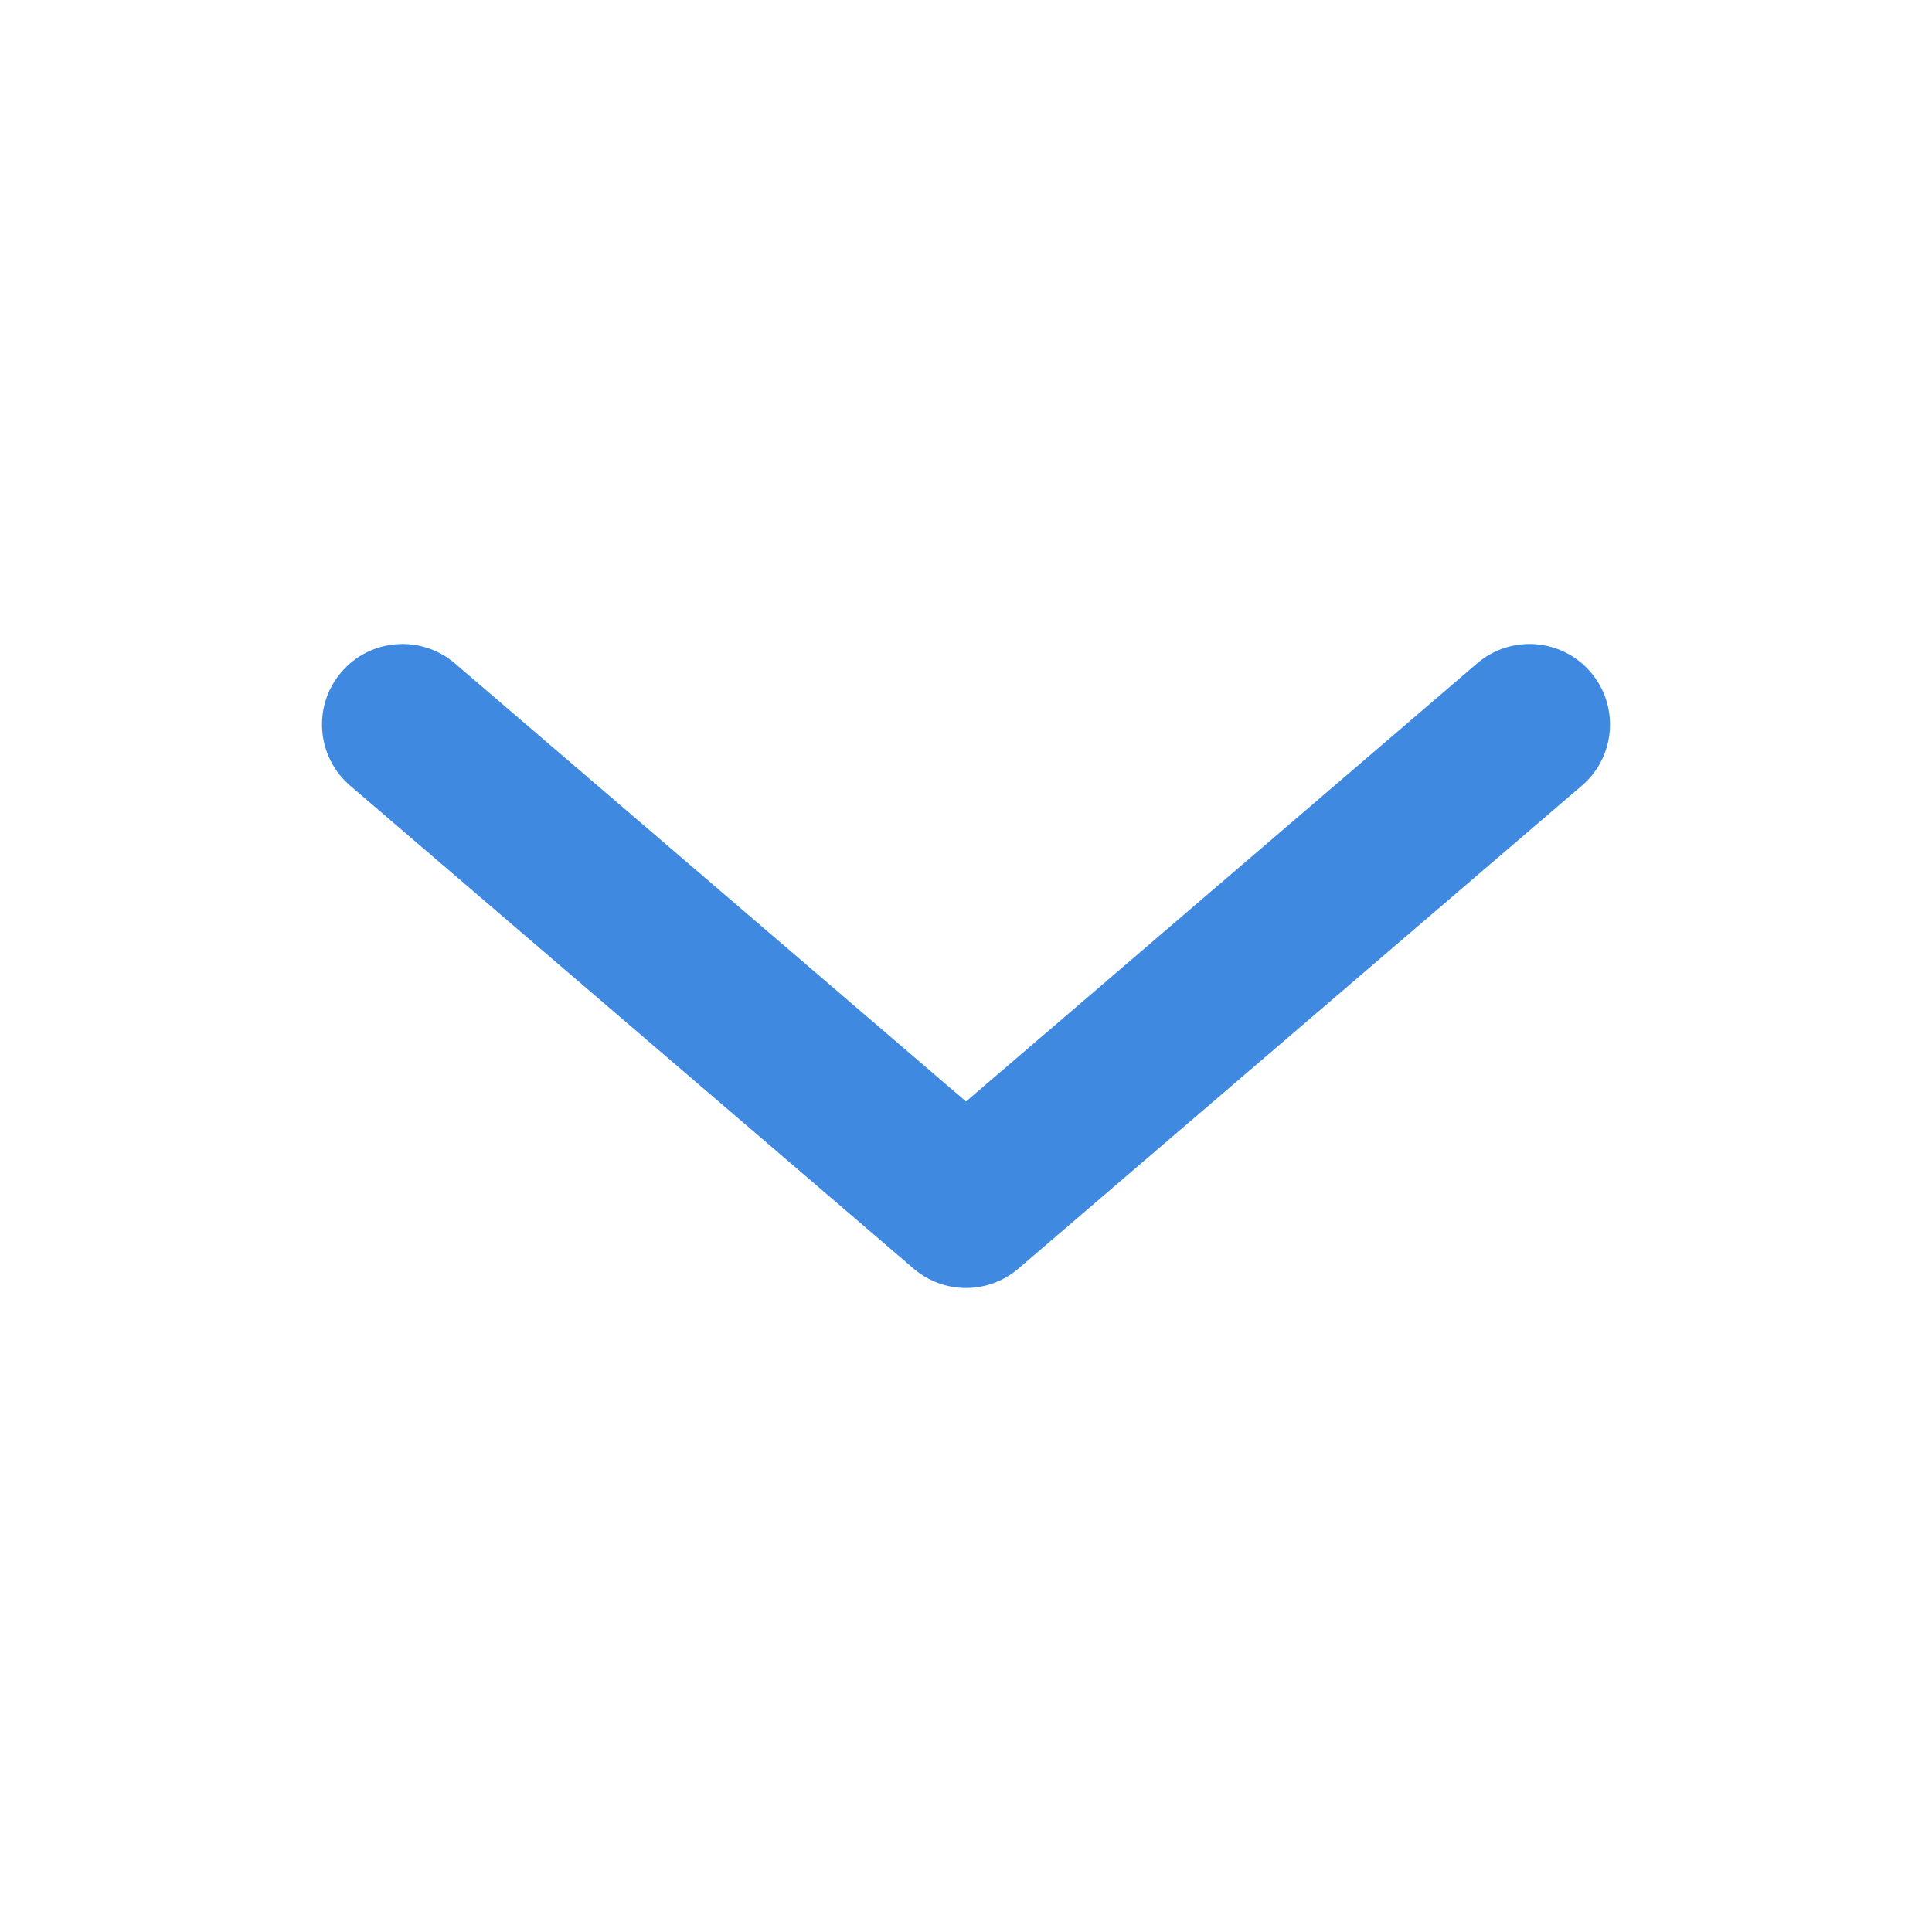
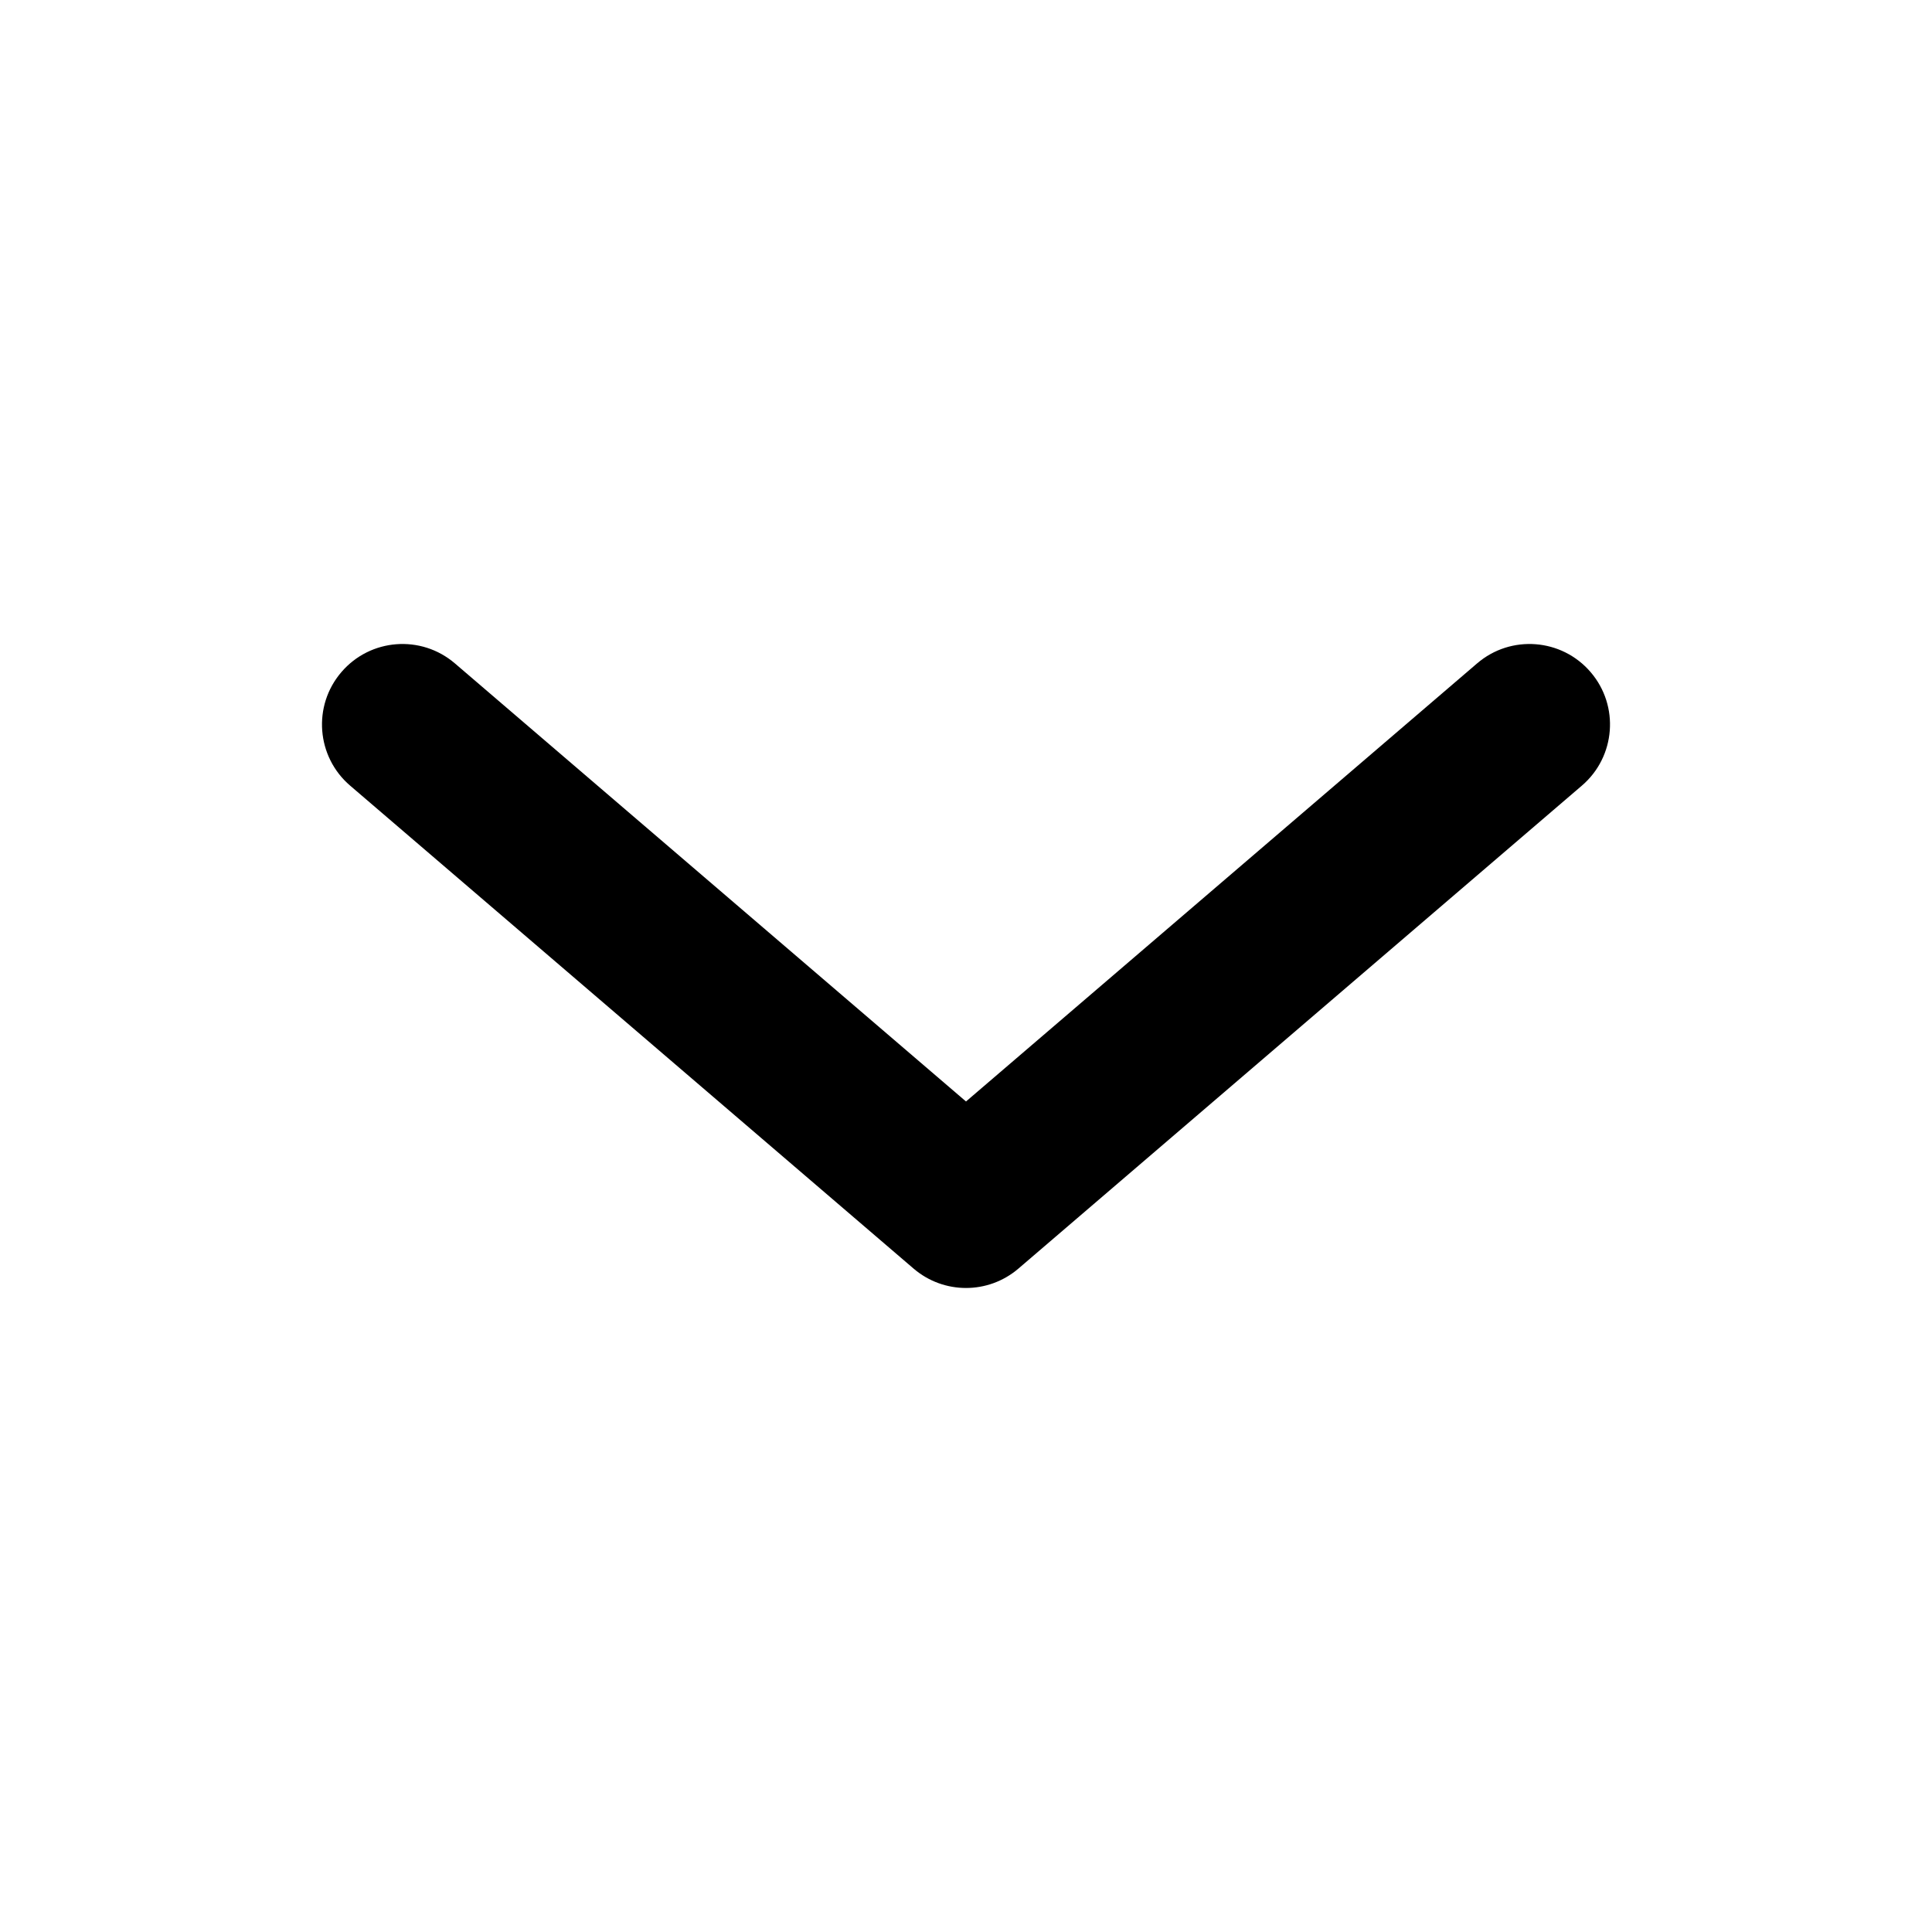
<svg xmlns="http://www.w3.org/2000/svg" width="24px" height="24px" viewBox="0 0 24 24" version="1.1">
  <g id="Icons/ic-chevron-down" stroke="none" stroke-width="1" fill="none" fill-rule="evenodd">
    <g>
      <rect id="Rectangle" x="0" y="0" width="24" height="24" />
-       <g id="chevron_down_outline_28-@-dropdown" transform="translate(4, 8)" fill="#3F8AE0">
+       <g id="chevron_down_outline_28-@-dropdown" transform="translate(4, 8)" fill="currentColor">
        <path d="M1.651,0.241 C1.231,-0.119 0.6,-0.07 0.241,0.349 C-0.119,0.768 -0.07,1.4 0.349,1.759 L7.349,7.759 C7.724,8.08 8.276,8.08 8.651,7.759 L15.651,1.759 C16.07,1.4 16.119,0.768 15.759,0.349 C15.4,-0.07 14.768,-0.119 14.349,0.241 L8,5.683 L1.651,0.241 Z" id="Path" />
      </g>
    </g>
  </g>
</svg>
